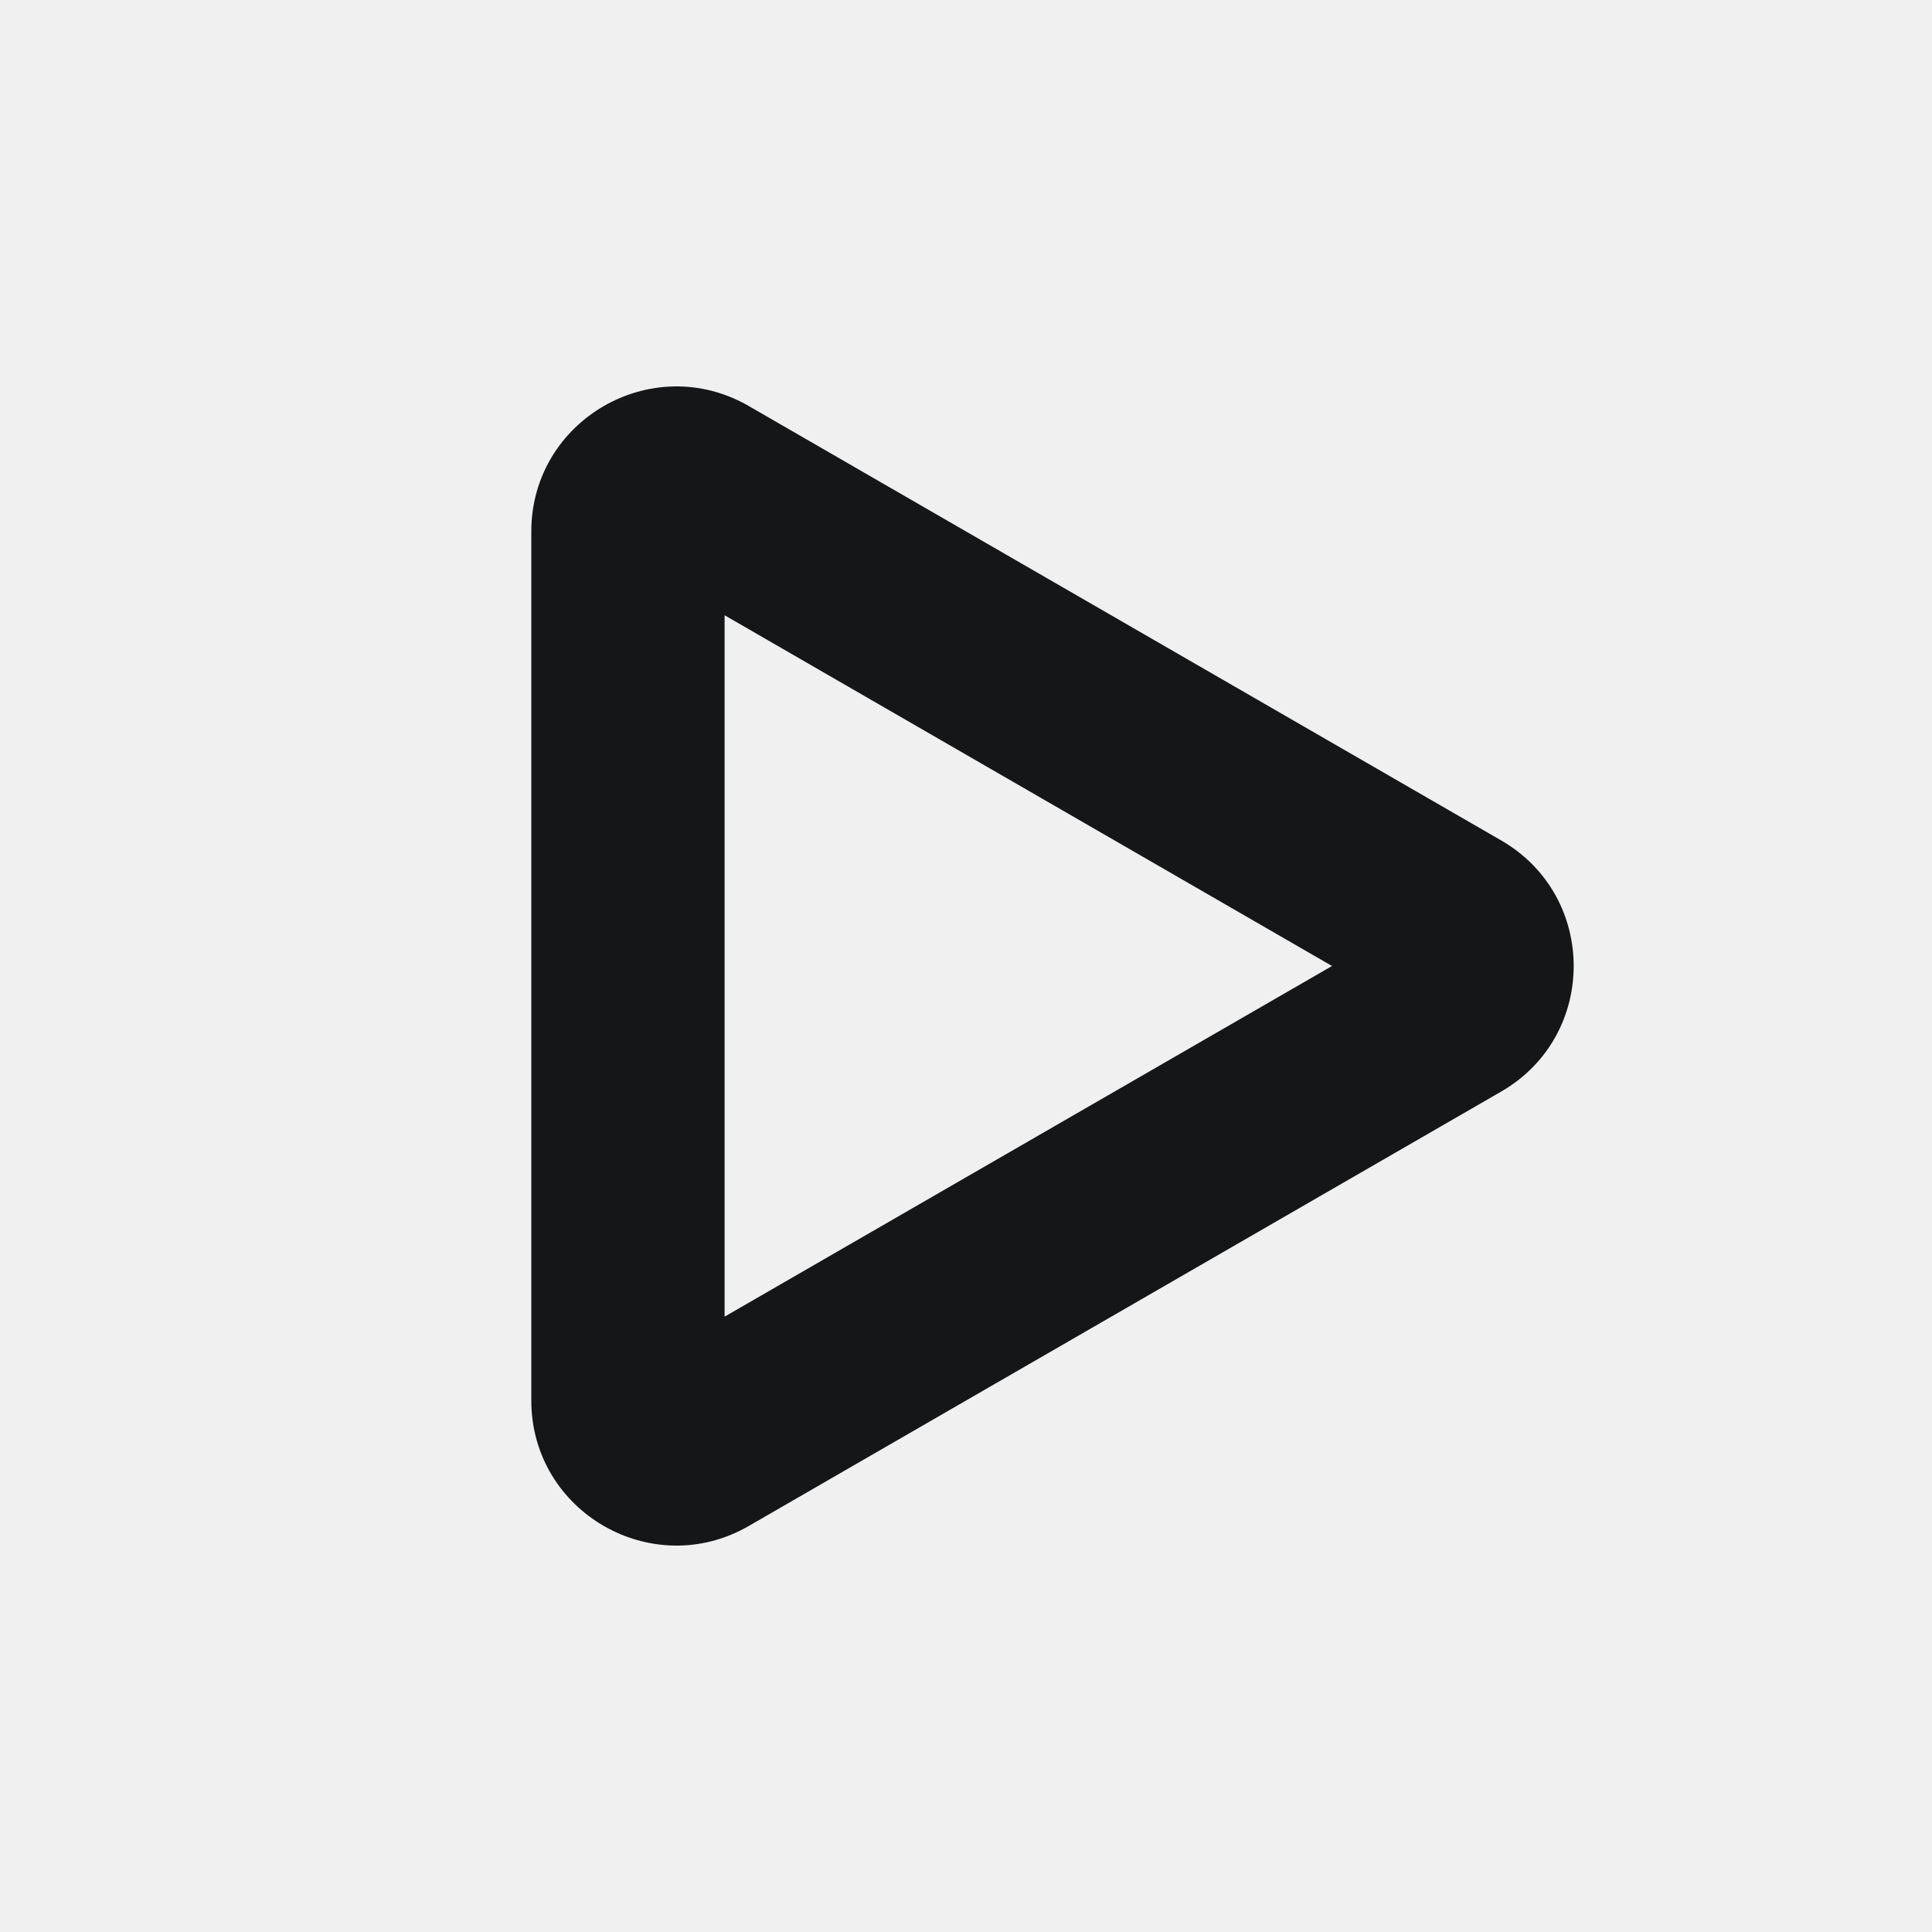
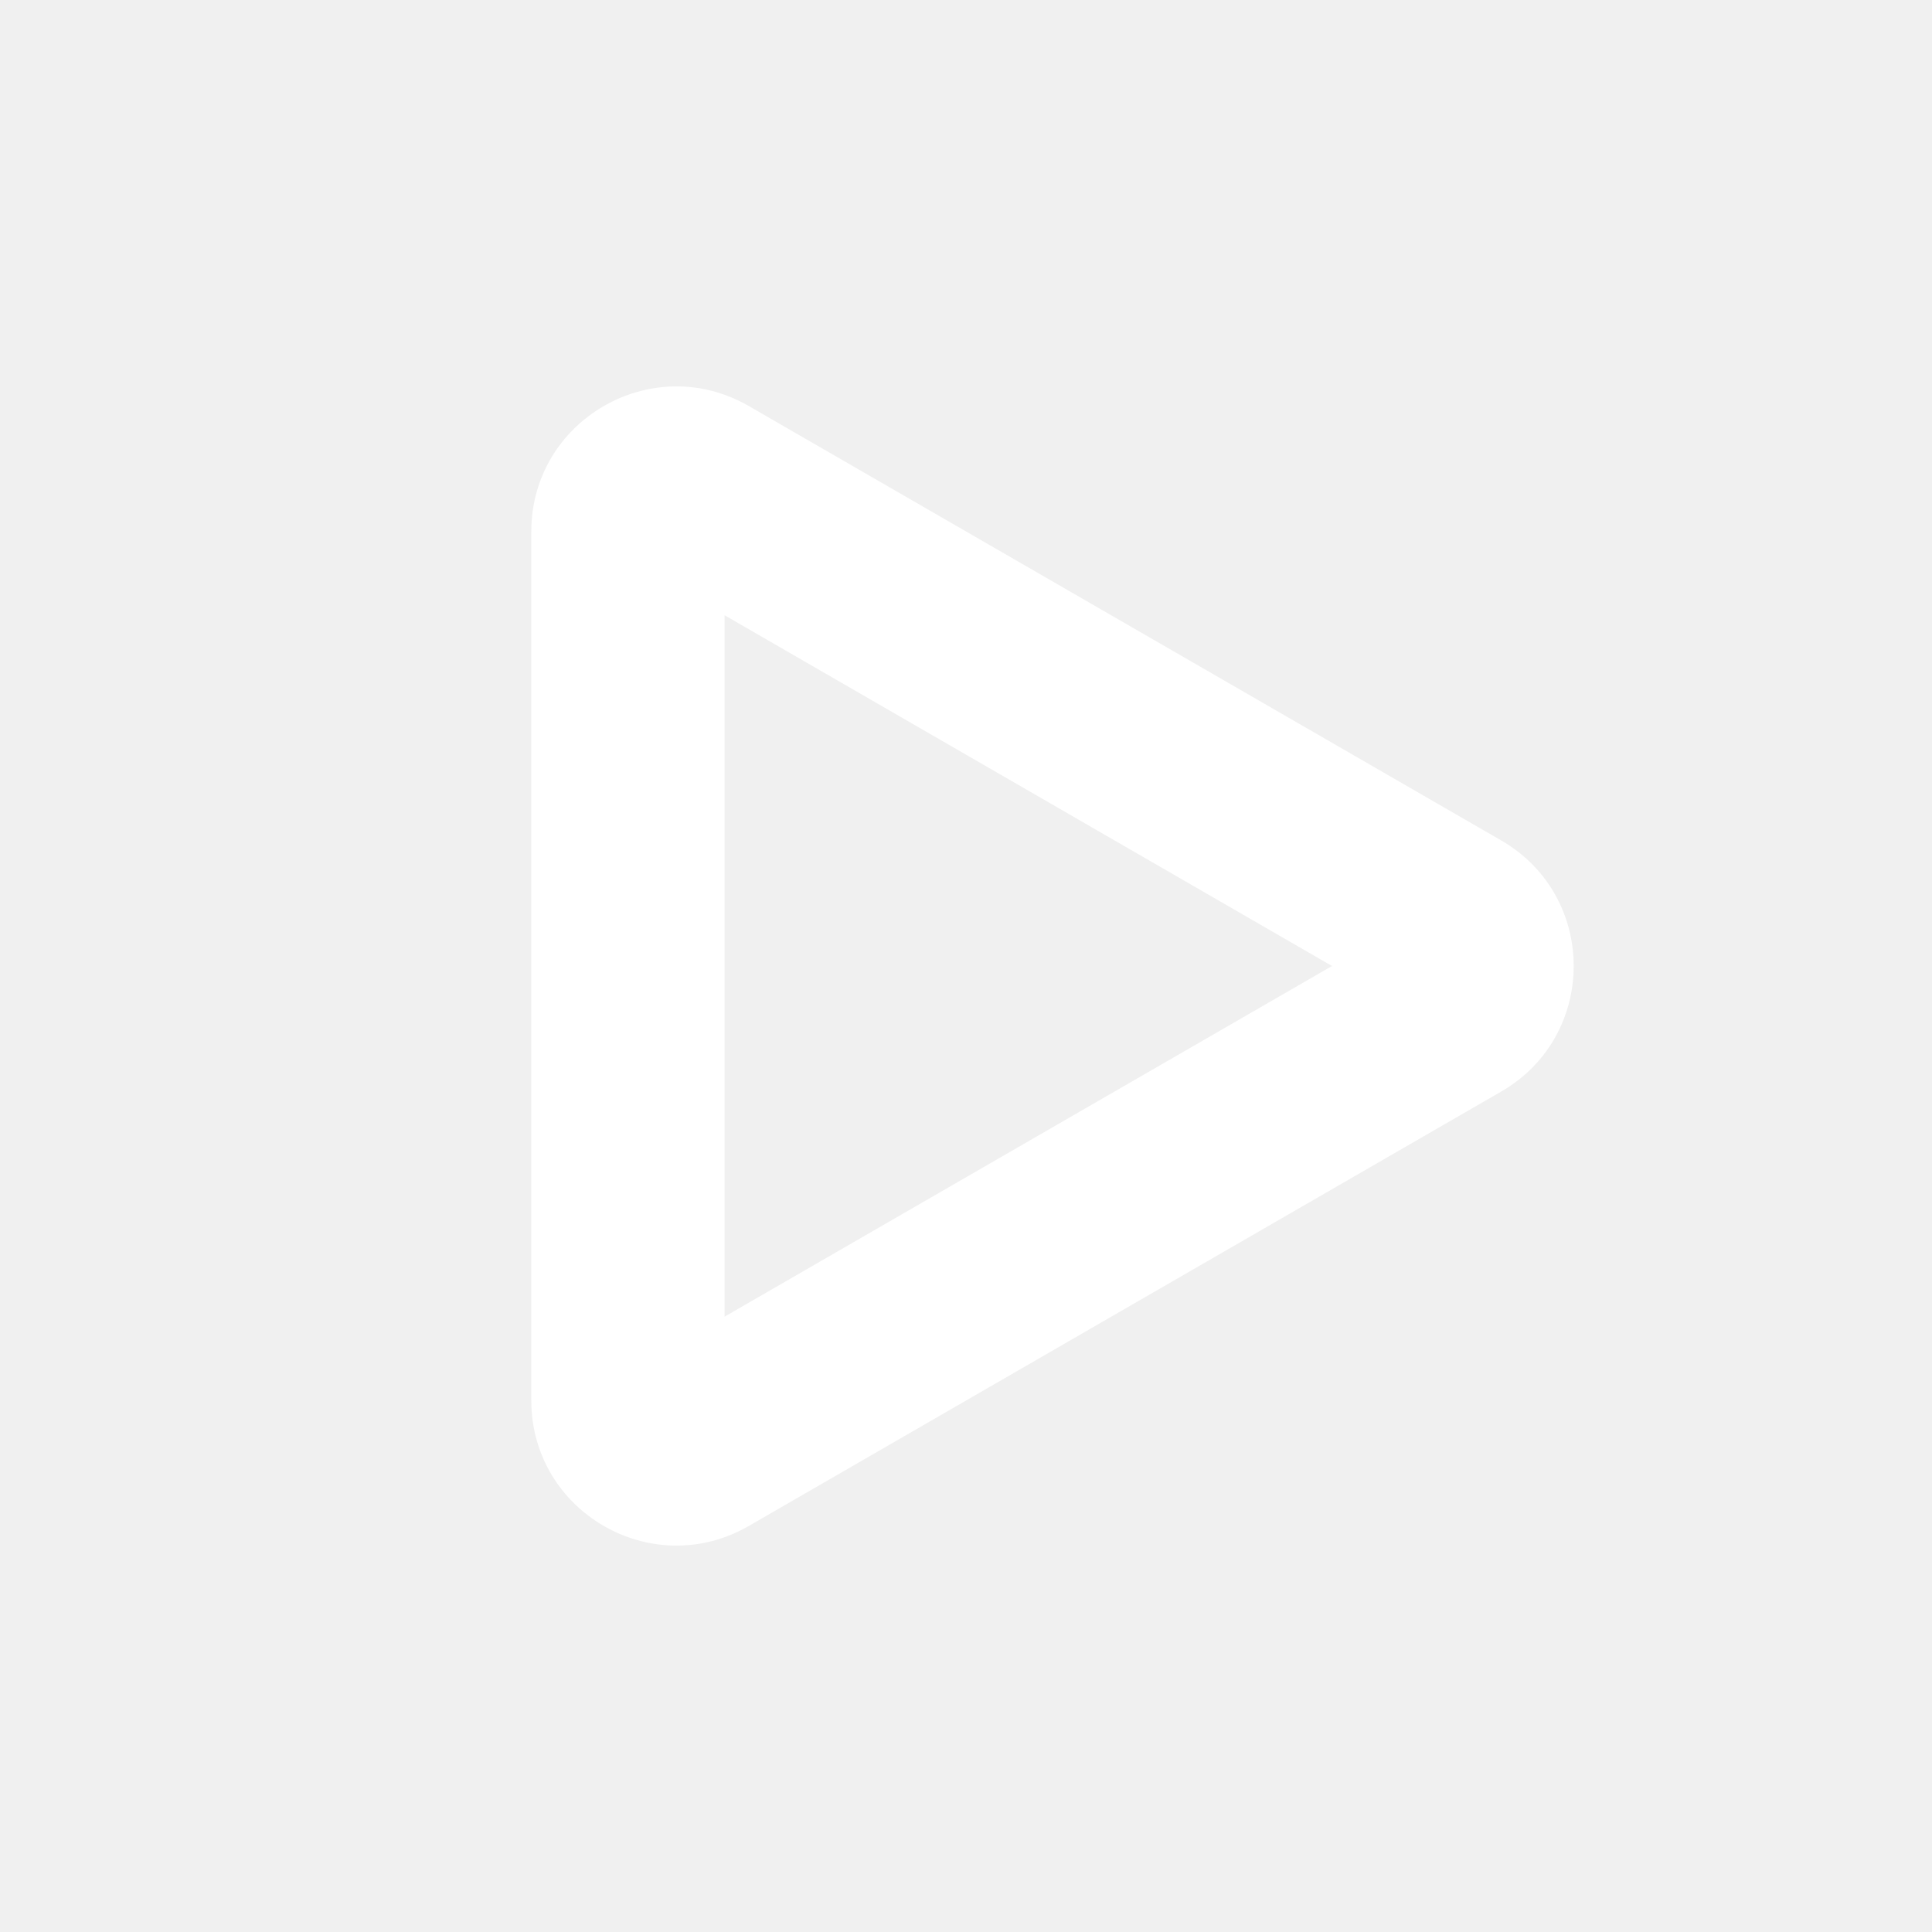
<svg xmlns="http://www.w3.org/2000/svg" width="20" height="20" viewBox="0 0 20 20" fill="none">
-   <path fill-rule="evenodd" clip-rule="evenodd" d="M13.789 10L7.501 6.369V13.63L13.789 10ZM15.54 11.3C16.541 10.722 16.541 9.278 15.54 8.7L7.751 4.203C6.751 3.626 5.5 4.348 5.5 5.503V14.497C5.5 15.652 6.751 16.374 7.751 15.797L15.54 11.3Z" fill="#151618" />
+   <path fill-rule="evenodd" clip-rule="evenodd" d="M13.789 10L7.501 6.369V13.63L13.789 10ZM15.54 11.3C16.541 10.722 16.541 9.278 15.54 8.7L7.751 4.203C6.751 3.626 5.5 4.348 5.5 5.503V14.497C5.5 15.652 6.751 16.374 7.751 15.797L15.54 11.3Z" fill="#FFFFFF" />
</svg>
